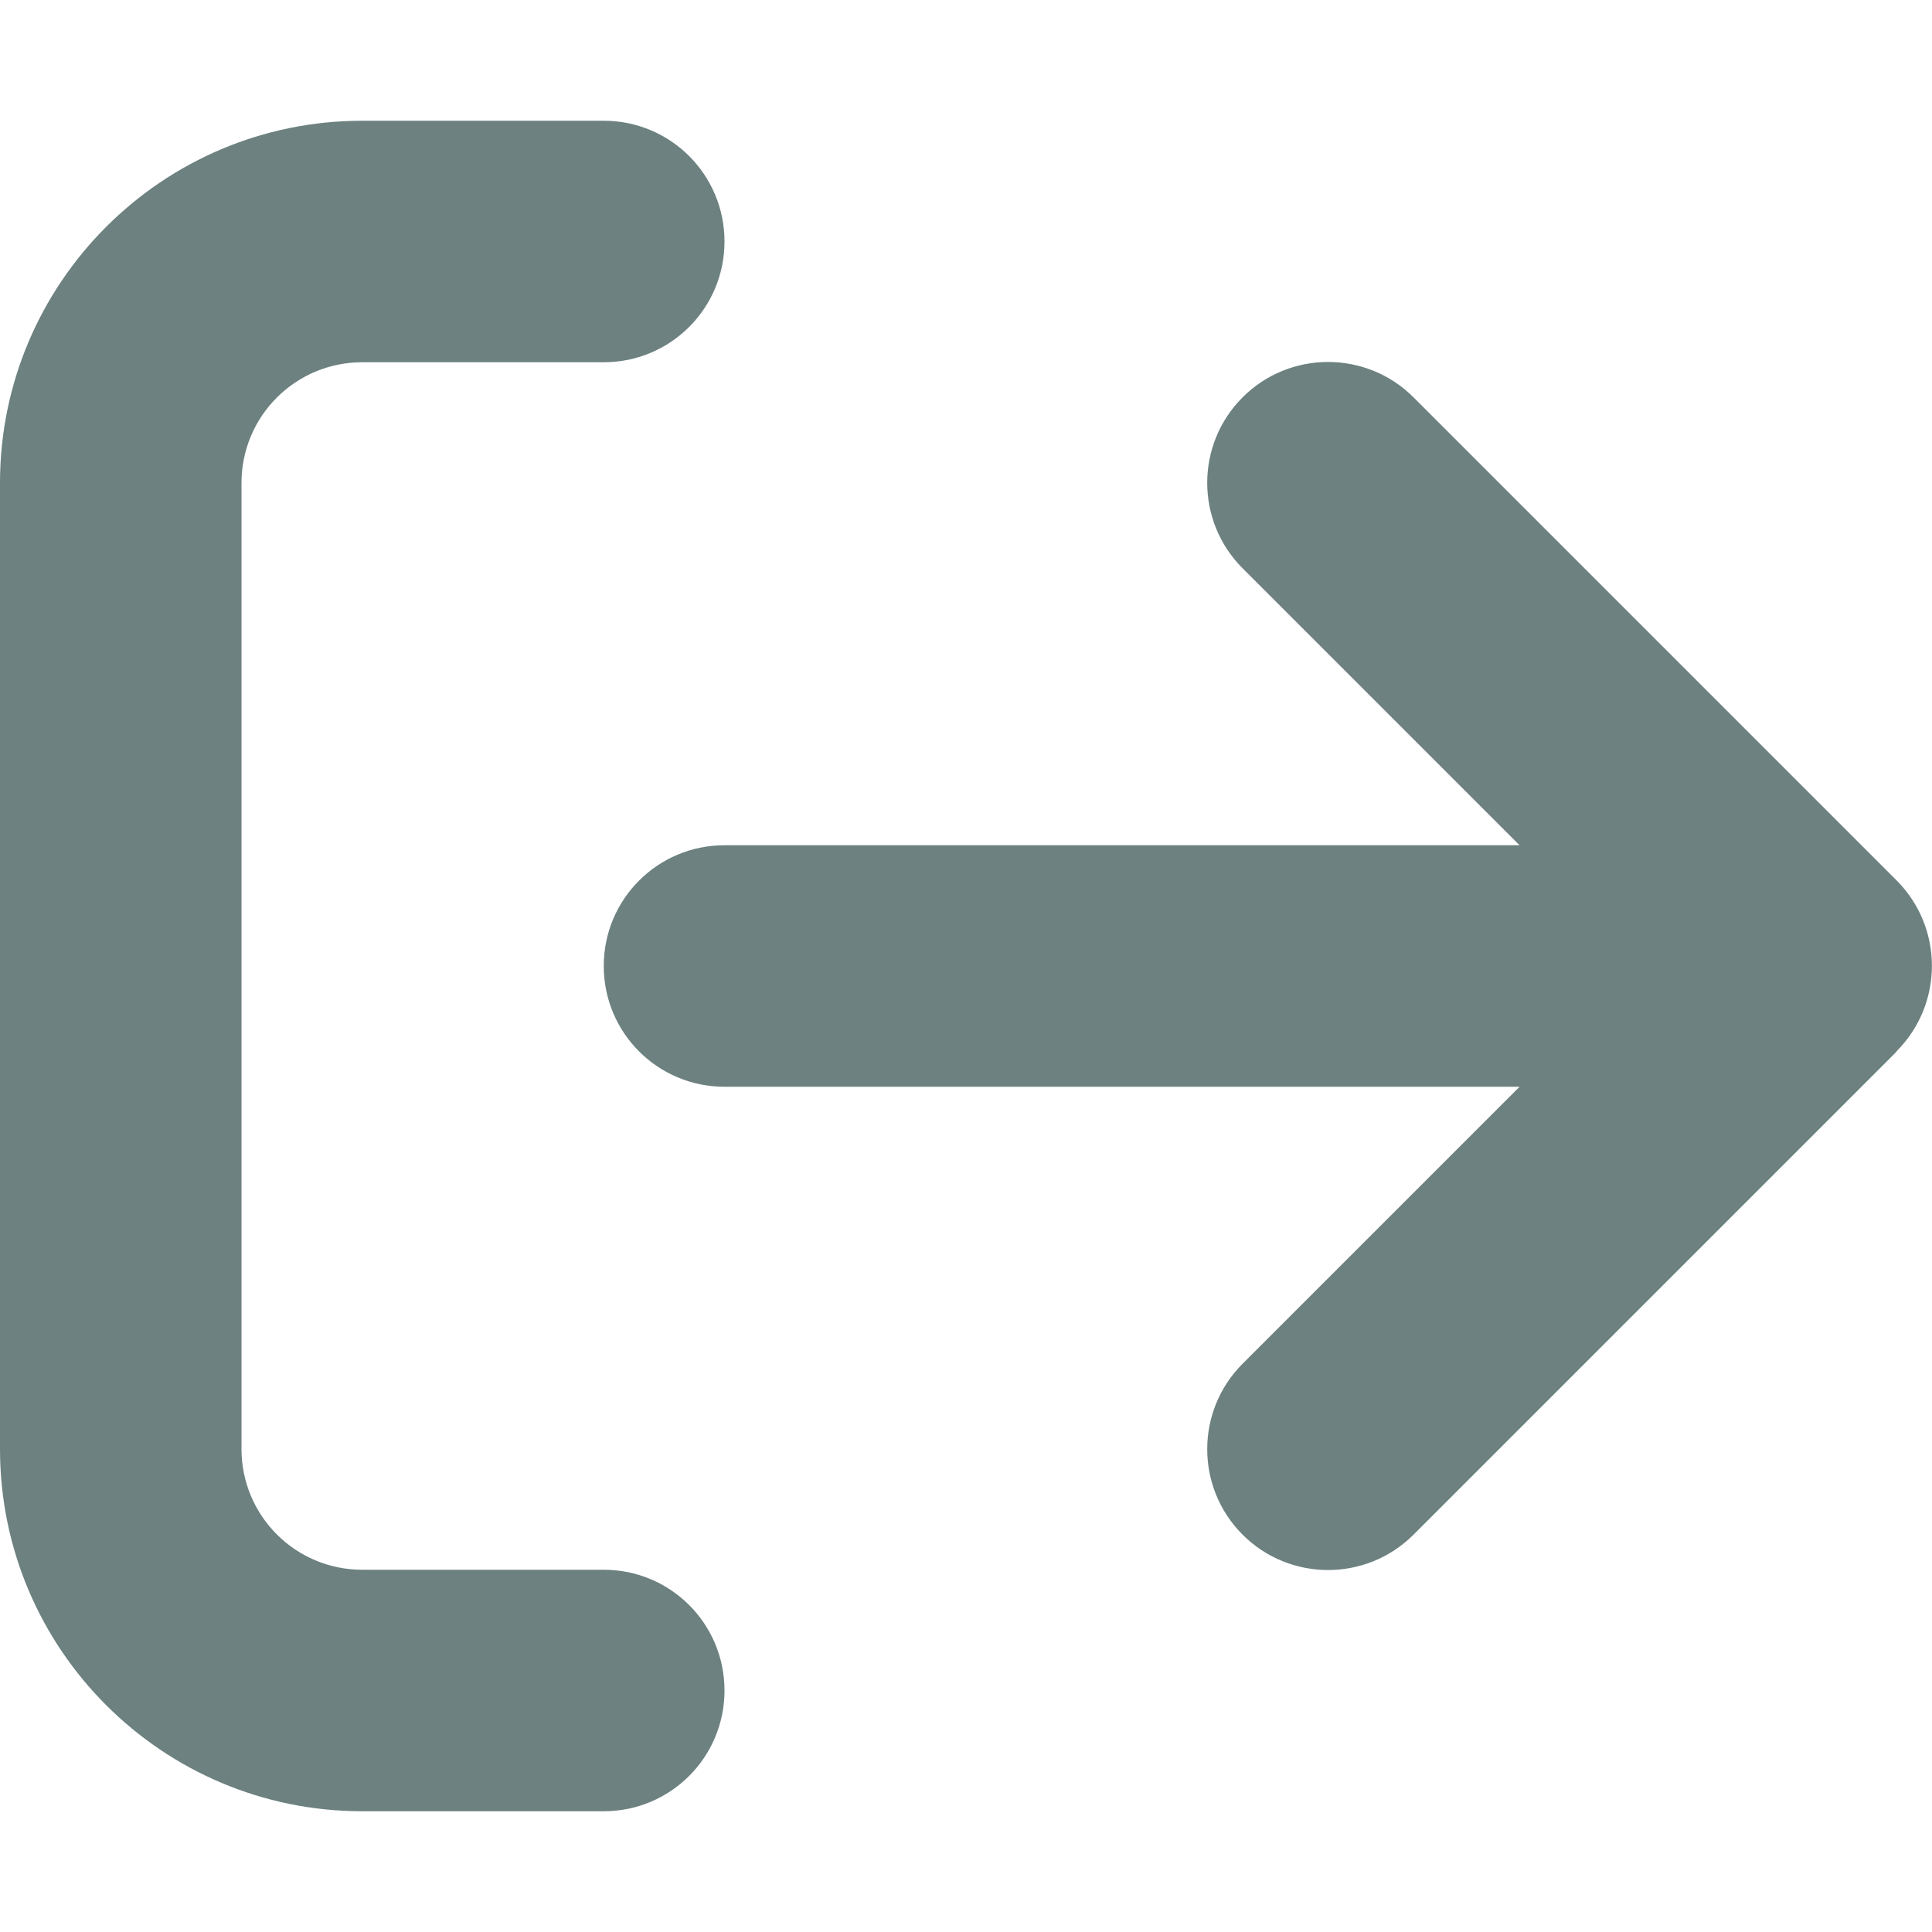
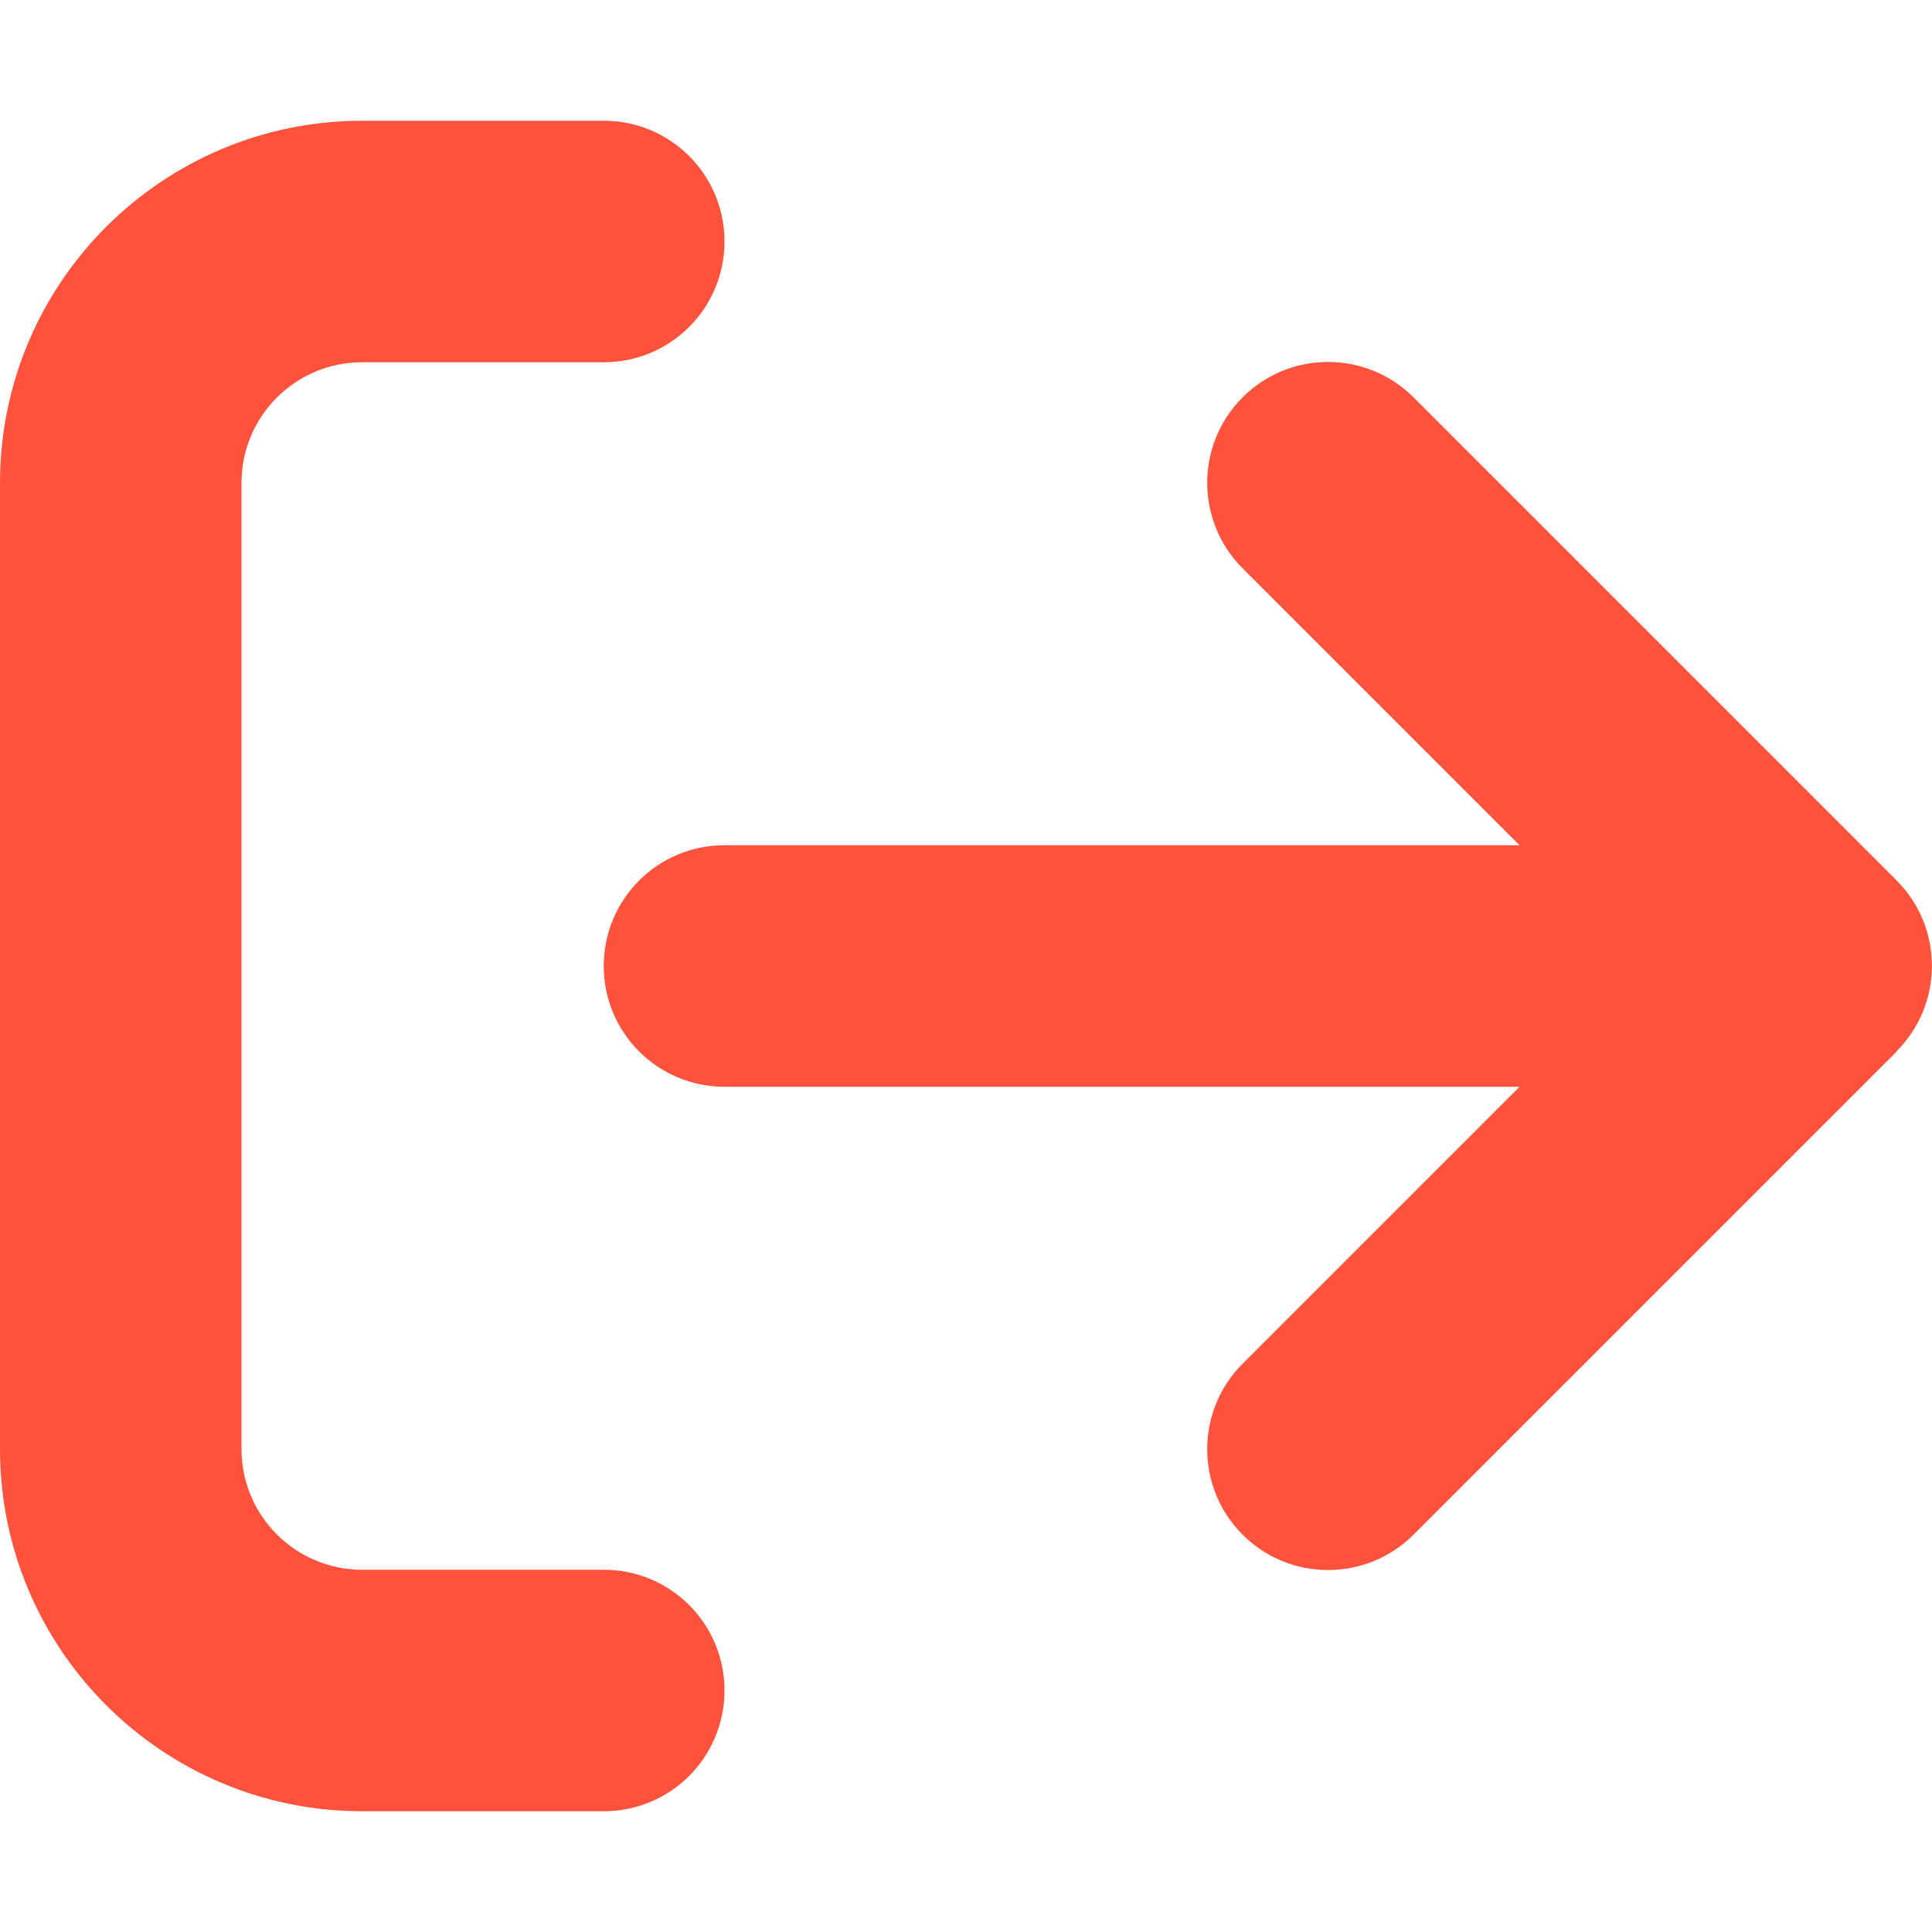
<svg xmlns="http://www.w3.org/2000/svg" viewBox="0 0 512 512">
-   <path d="M502.6 278.6c12.5-12.5 12.5-32.8 0-45.3l-128-128c-12.5-12.5-32.8-12.5-45.3 0s-12.5 32.8 0 45.3L402.7 224 192 224c-17.7 0-32 14.3-32 32s14.3 32 32 32l210.7 0-73.4 73.4c-12.5 12.5-12.5 32.8 0 45.3s32.8 12.5 45.3 0l128-128zM160 96c17.7 0 32-14.3 32-32s-14.3-32-32-32L96 32C43 32 0 75 0 128L0 384c0 53 43 96 96 96l64 0c17.7 0 32-14.3 32-32s-14.3-32-32-32l-64 0c-17.7 0-32-14.3-32-32l0-256c0-17.7 14.3-32 32-32l64 0z" fill="#6C8180" />
+   <path d="M502.6 278.6c12.5-12.5 12.5-32.8 0-45.3l-128-128c-12.5-12.5-32.8-12.5-45.3 0s-12.5 32.8 0 45.3L402.7 224 192 224c-17.7 0-32 14.3-32 32s14.3 32 32 32l210.7 0-73.4 73.4c-12.5 12.5-12.5 32.8 0 45.3s32.8 12.5 45.3 0l128-128zM160 96c17.7 0 32-14.3 32-32s-14.3-32-32-32L96 32C43 32 0 75 0 128L0 384c0 53 43 96 96 96l64 0c17.7 0 32-14.3 32-32s-14.3-32-32-32l-64 0c-17.7 0-32-14.3-32-32l0-256c0-17.7 14.3-32 32-32l64 0z" fill="#fe523c" />
</svg>
